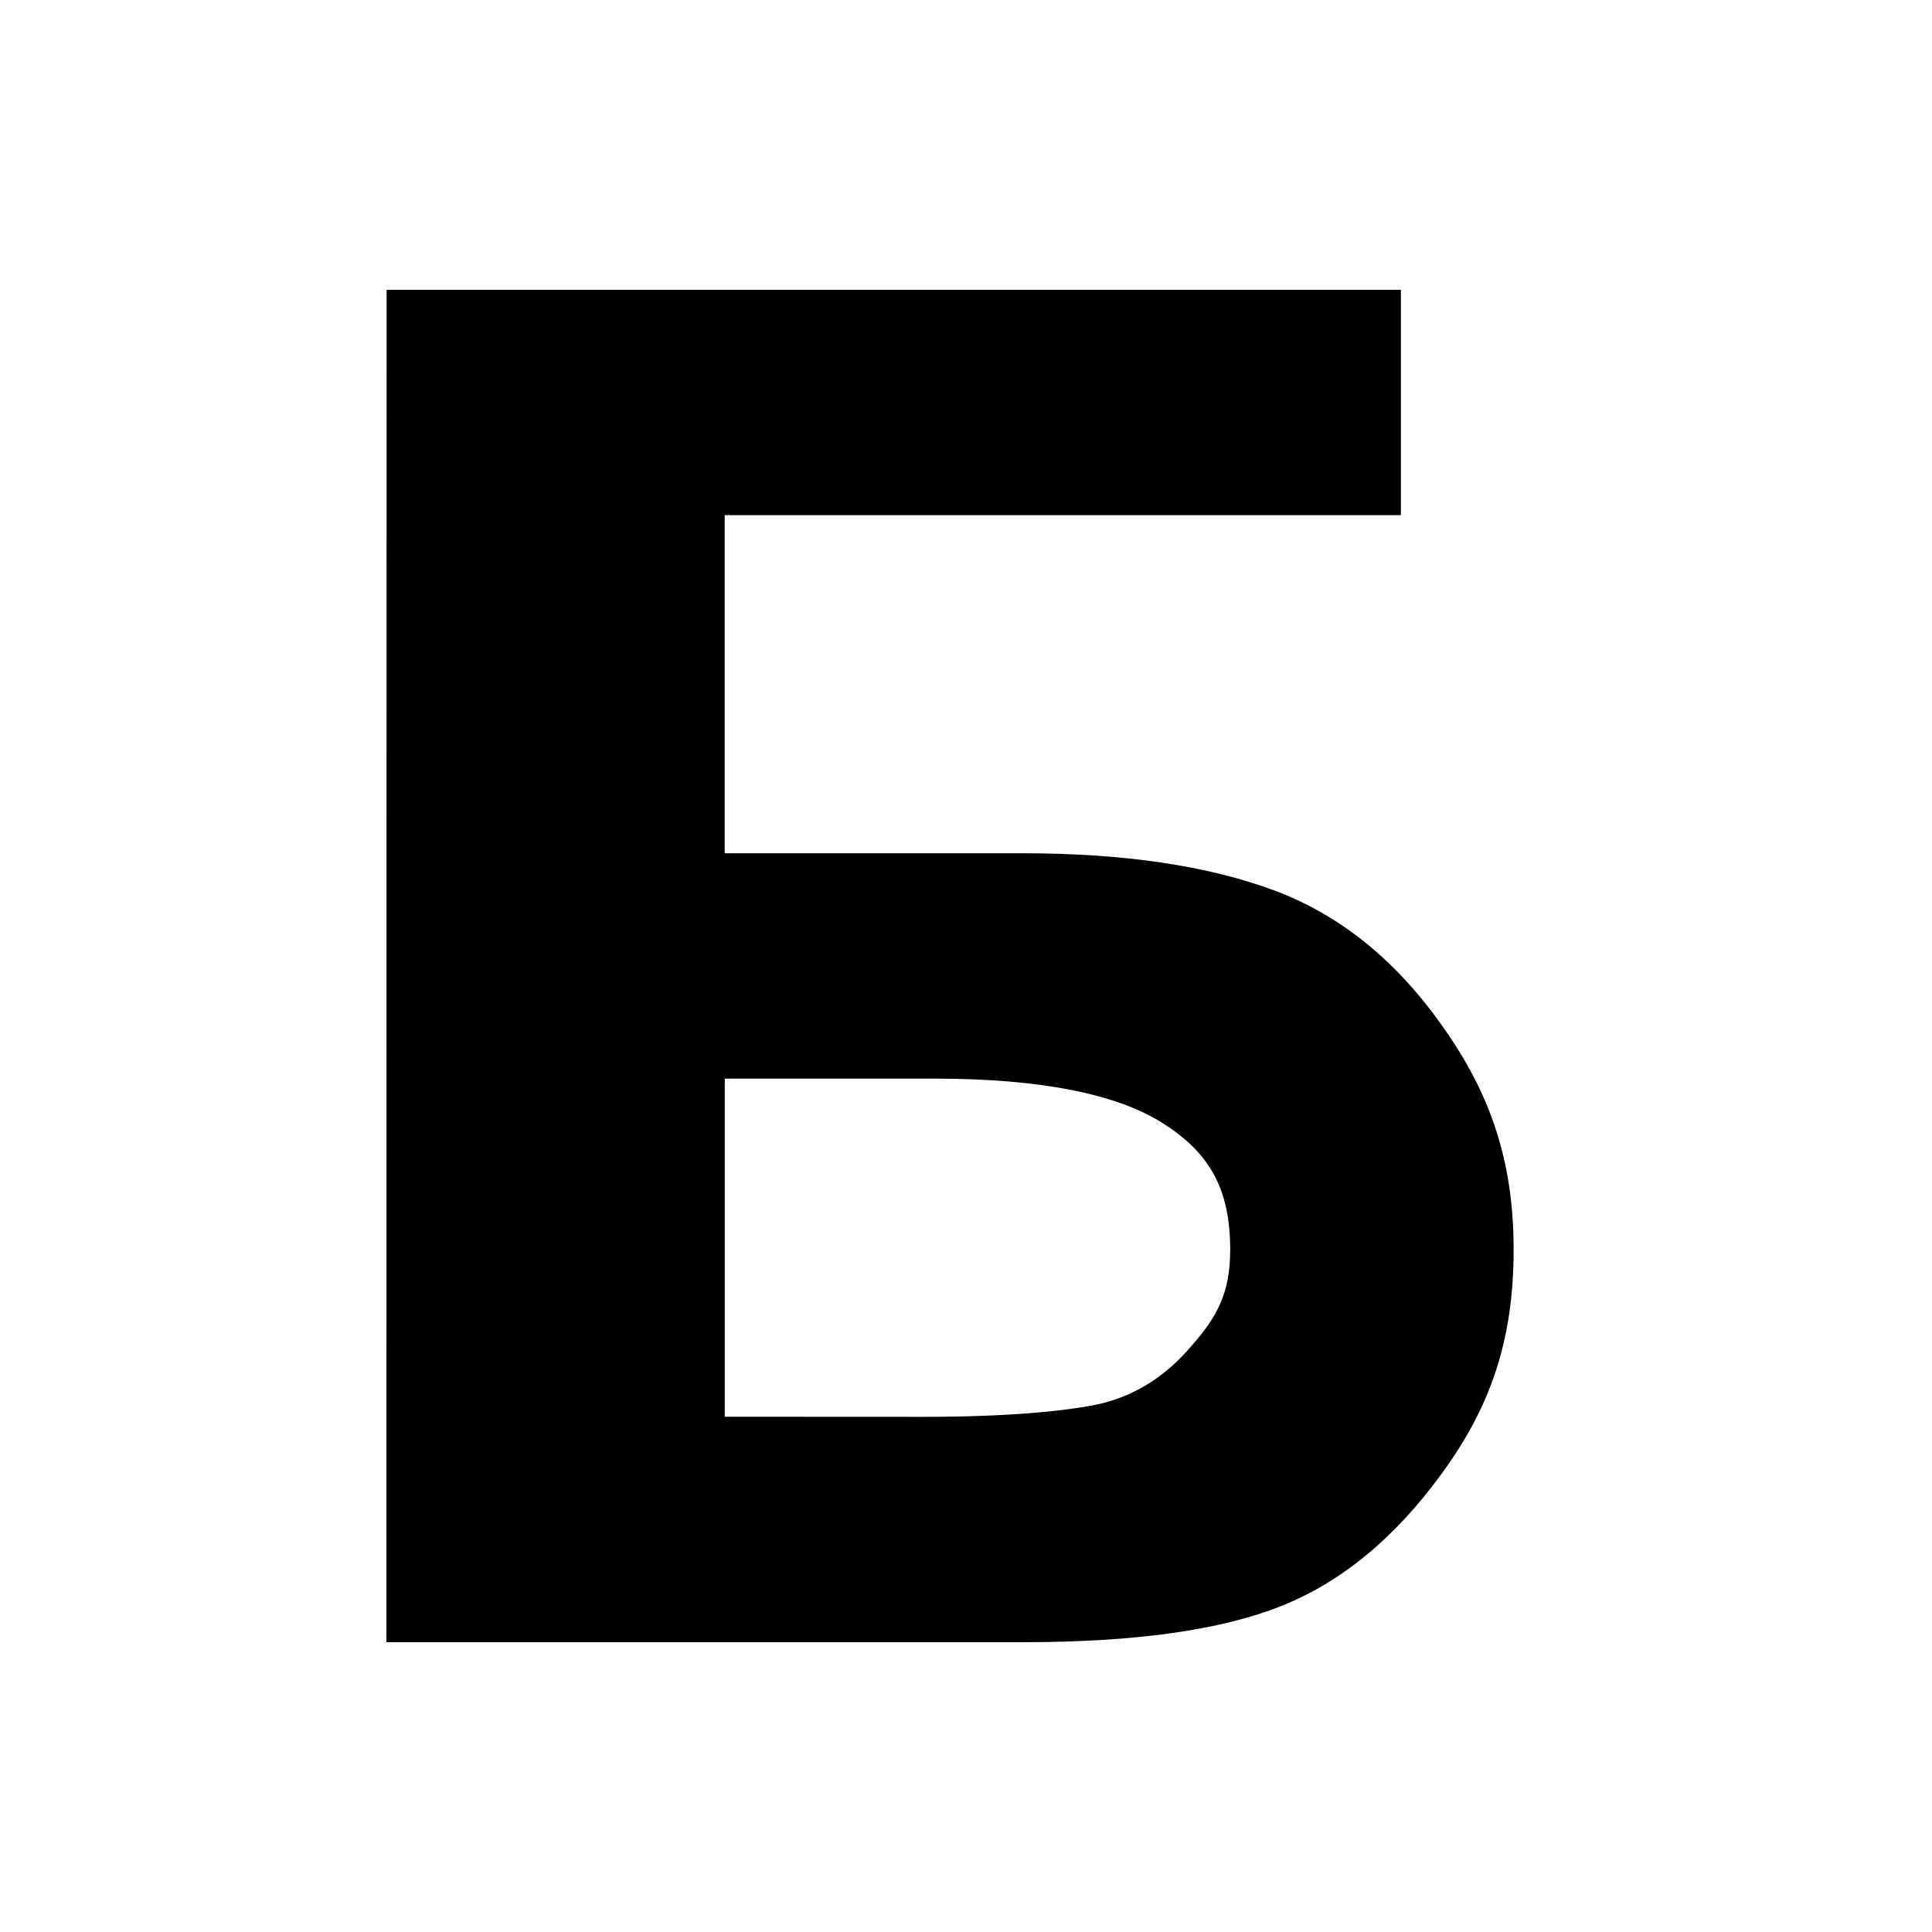
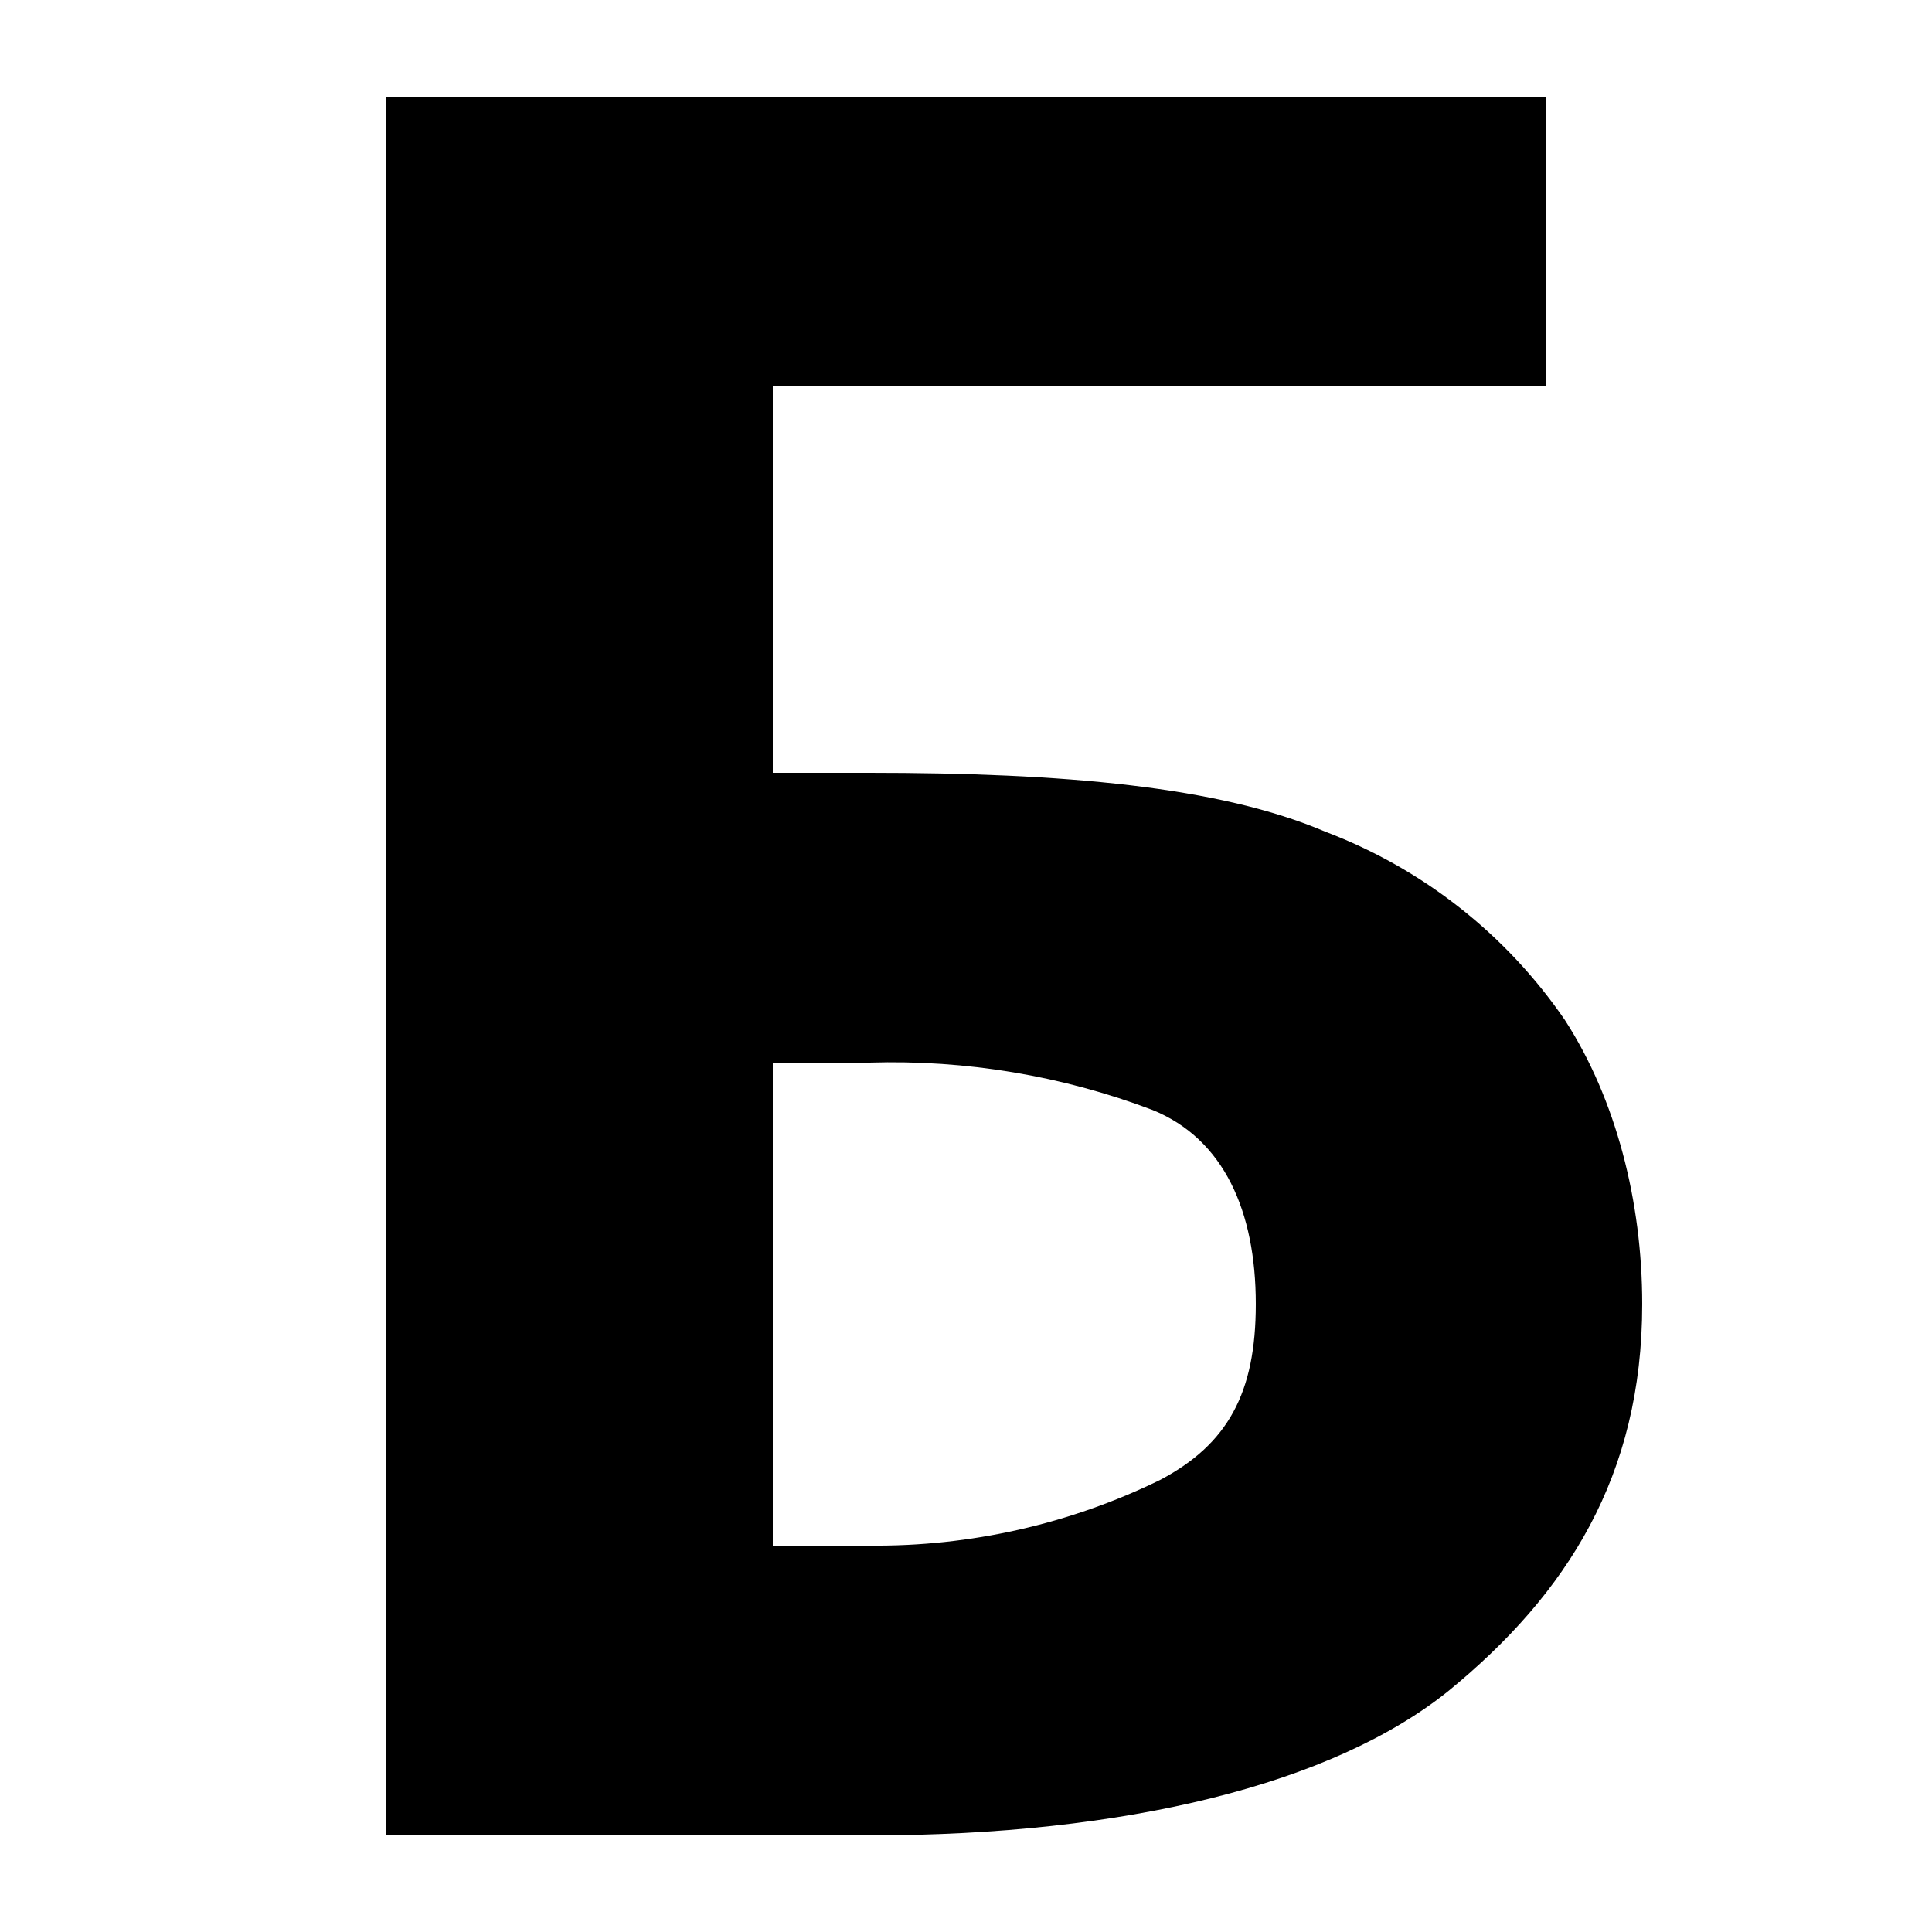
<svg xmlns="http://www.w3.org/2000/svg" width="20" height="20" viewBox="0 0 20 20">
-   <path d="M4.002 3h10.5v2.333h-7v3.5h3.092c1.04 0 1.904.129 2.59.382.685.254 1.268.725 1.75 1.411.49.689.735 1.386.735 2.31 0 .948-.245 1.63-.735 2.306-.488.674-1.046 1.136-1.675 1.385-.622.248-1.511.373-2.667.373H4m5.563-2.333c.875 0 1.493-.059 1.848-.14.356-.09.665-.288.924-.595.268-.304.4-.551.4-.997 0-.65-.233-1.012-.695-1.306-.467-.298-1.249-.463-2.357-.463h-2.18v3.5" />
+   <path d="M4 19V1h12v3H8v4h1c2 0 3.62.14 4.72.61a5.27 5.27 0 0 1 2.48 1.95c.53.82.8 1.88.8 2.94 0 1.78-.78 3-2 4-1.2.97-3.35 1.5-6 1.5H4Zm5-3a6.7 6.7 0 0 0 3.01-.68c.7-.37.99-.9.99-1.82 0-.96-.33-1.71-1.07-2.01A7.61 7.61 0 0 0 9 11H8v5h1Z" />
</svg>
